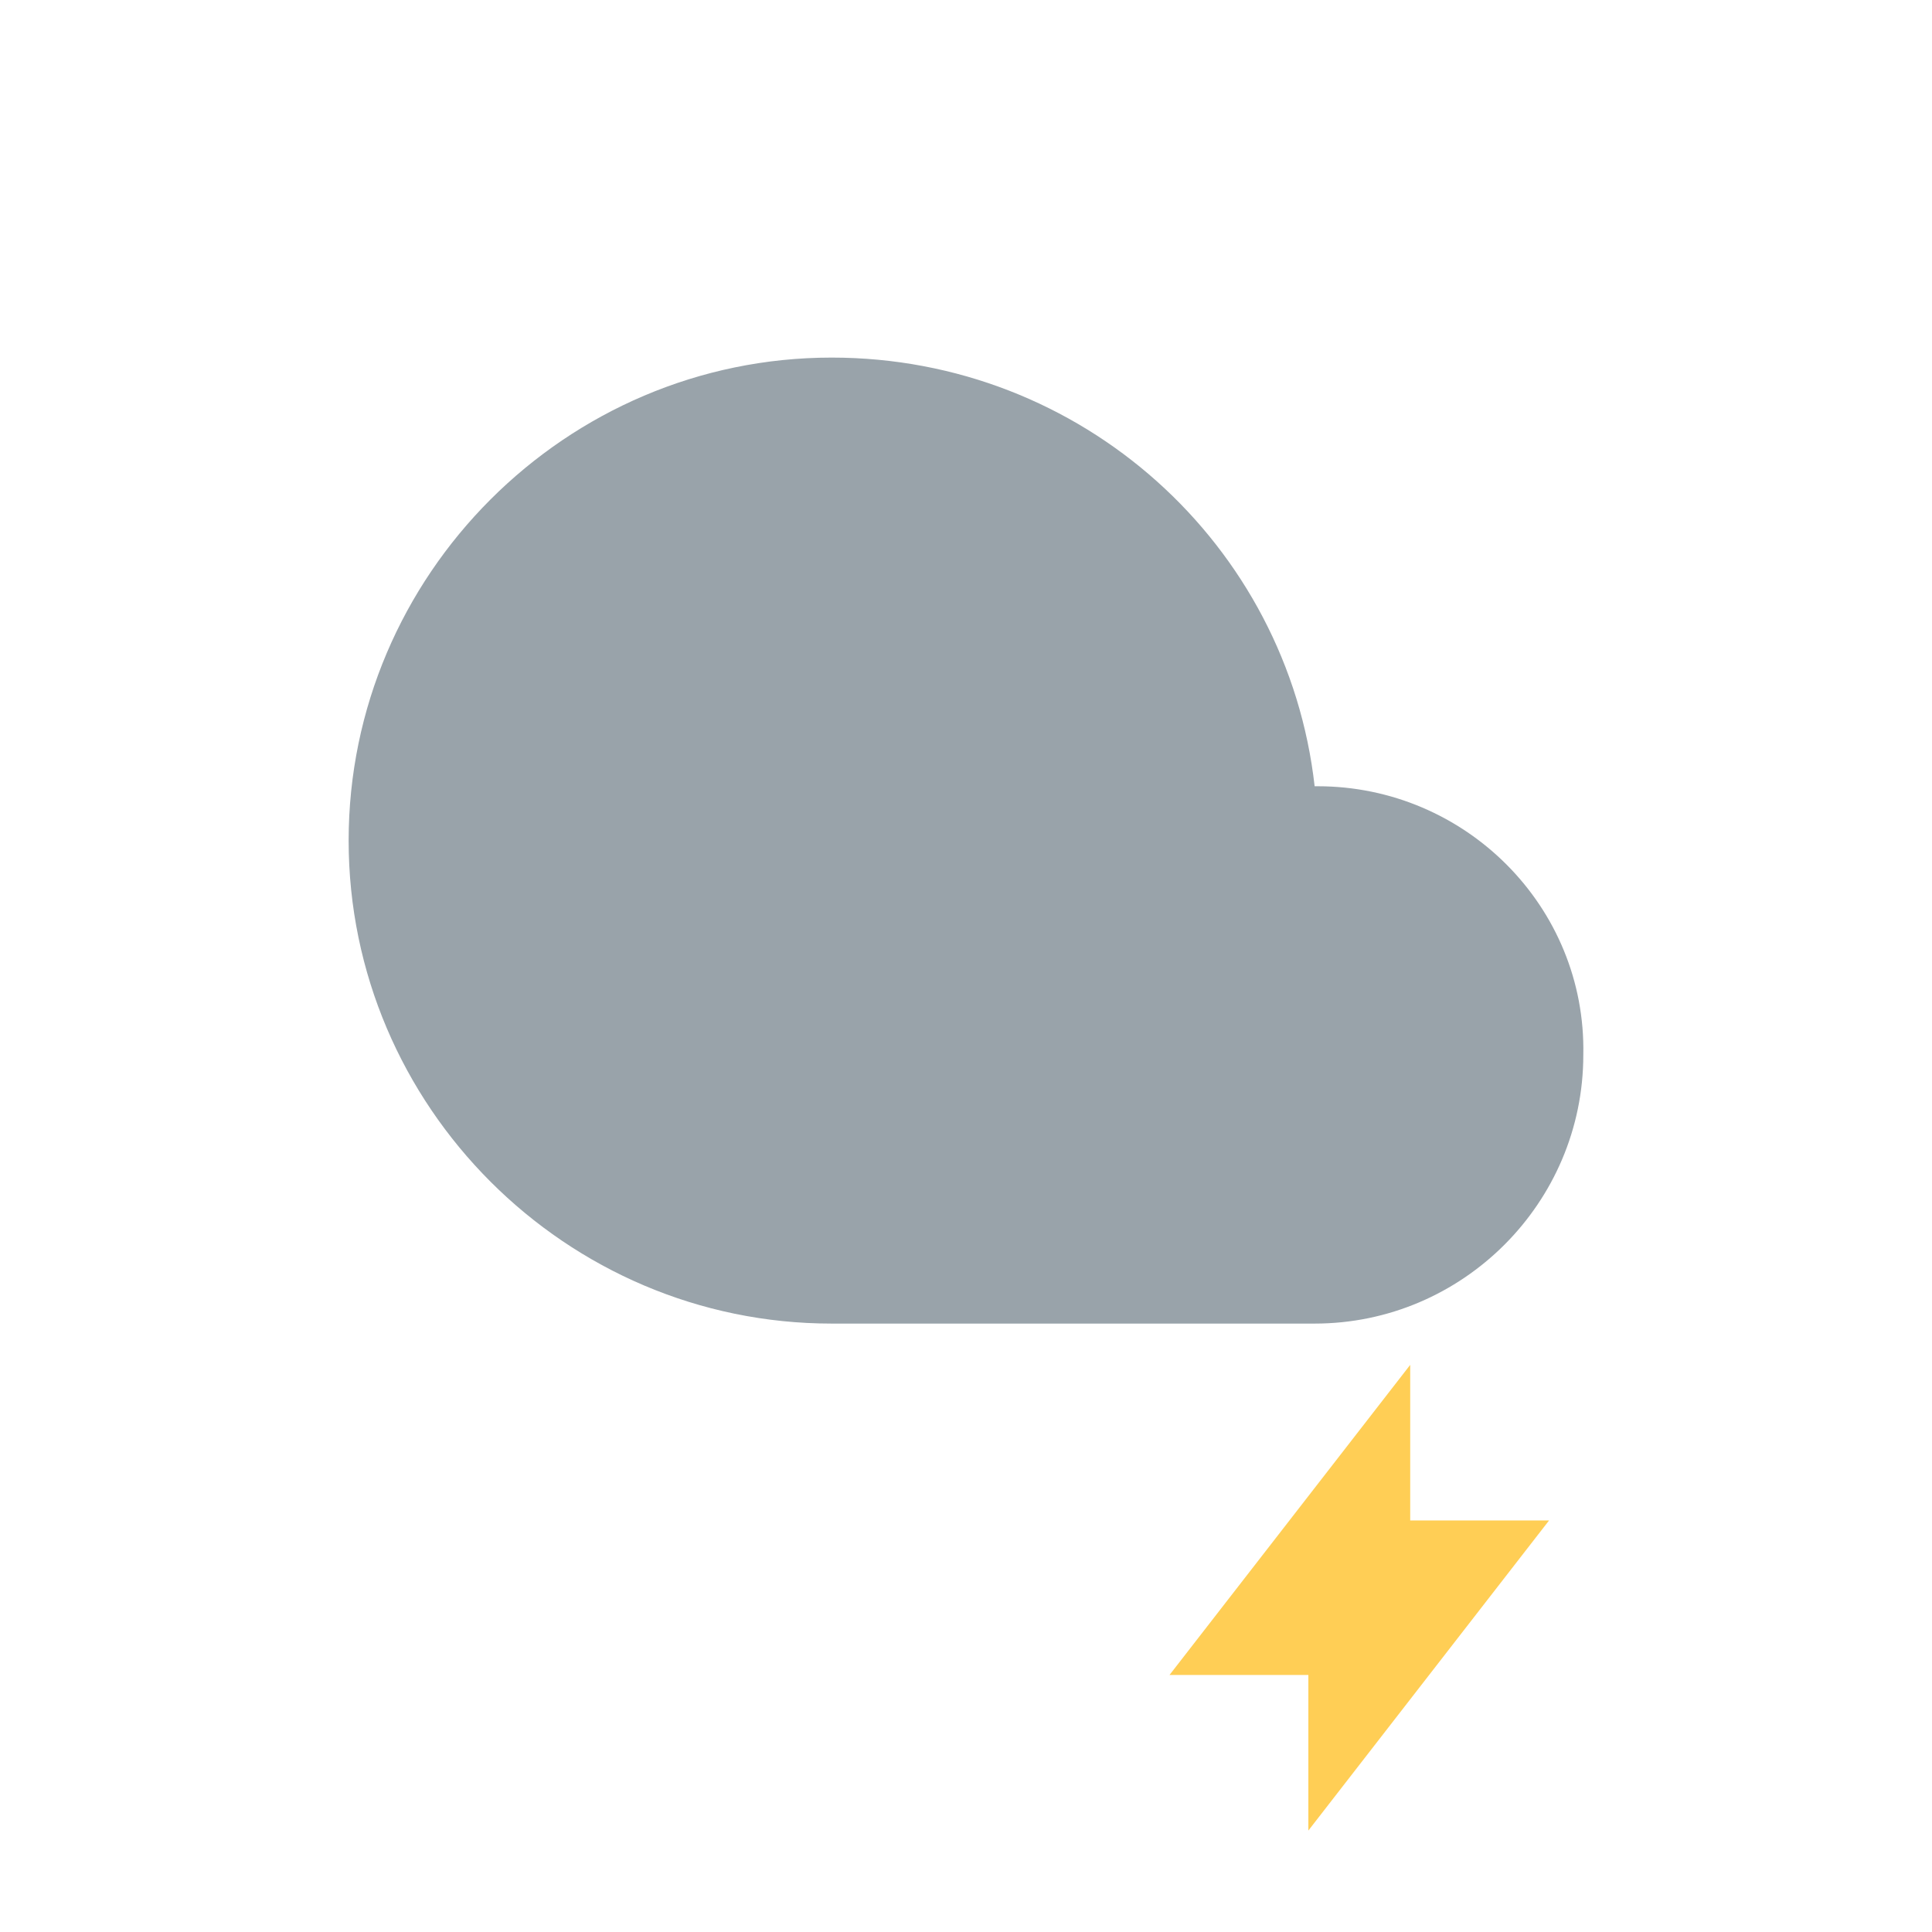
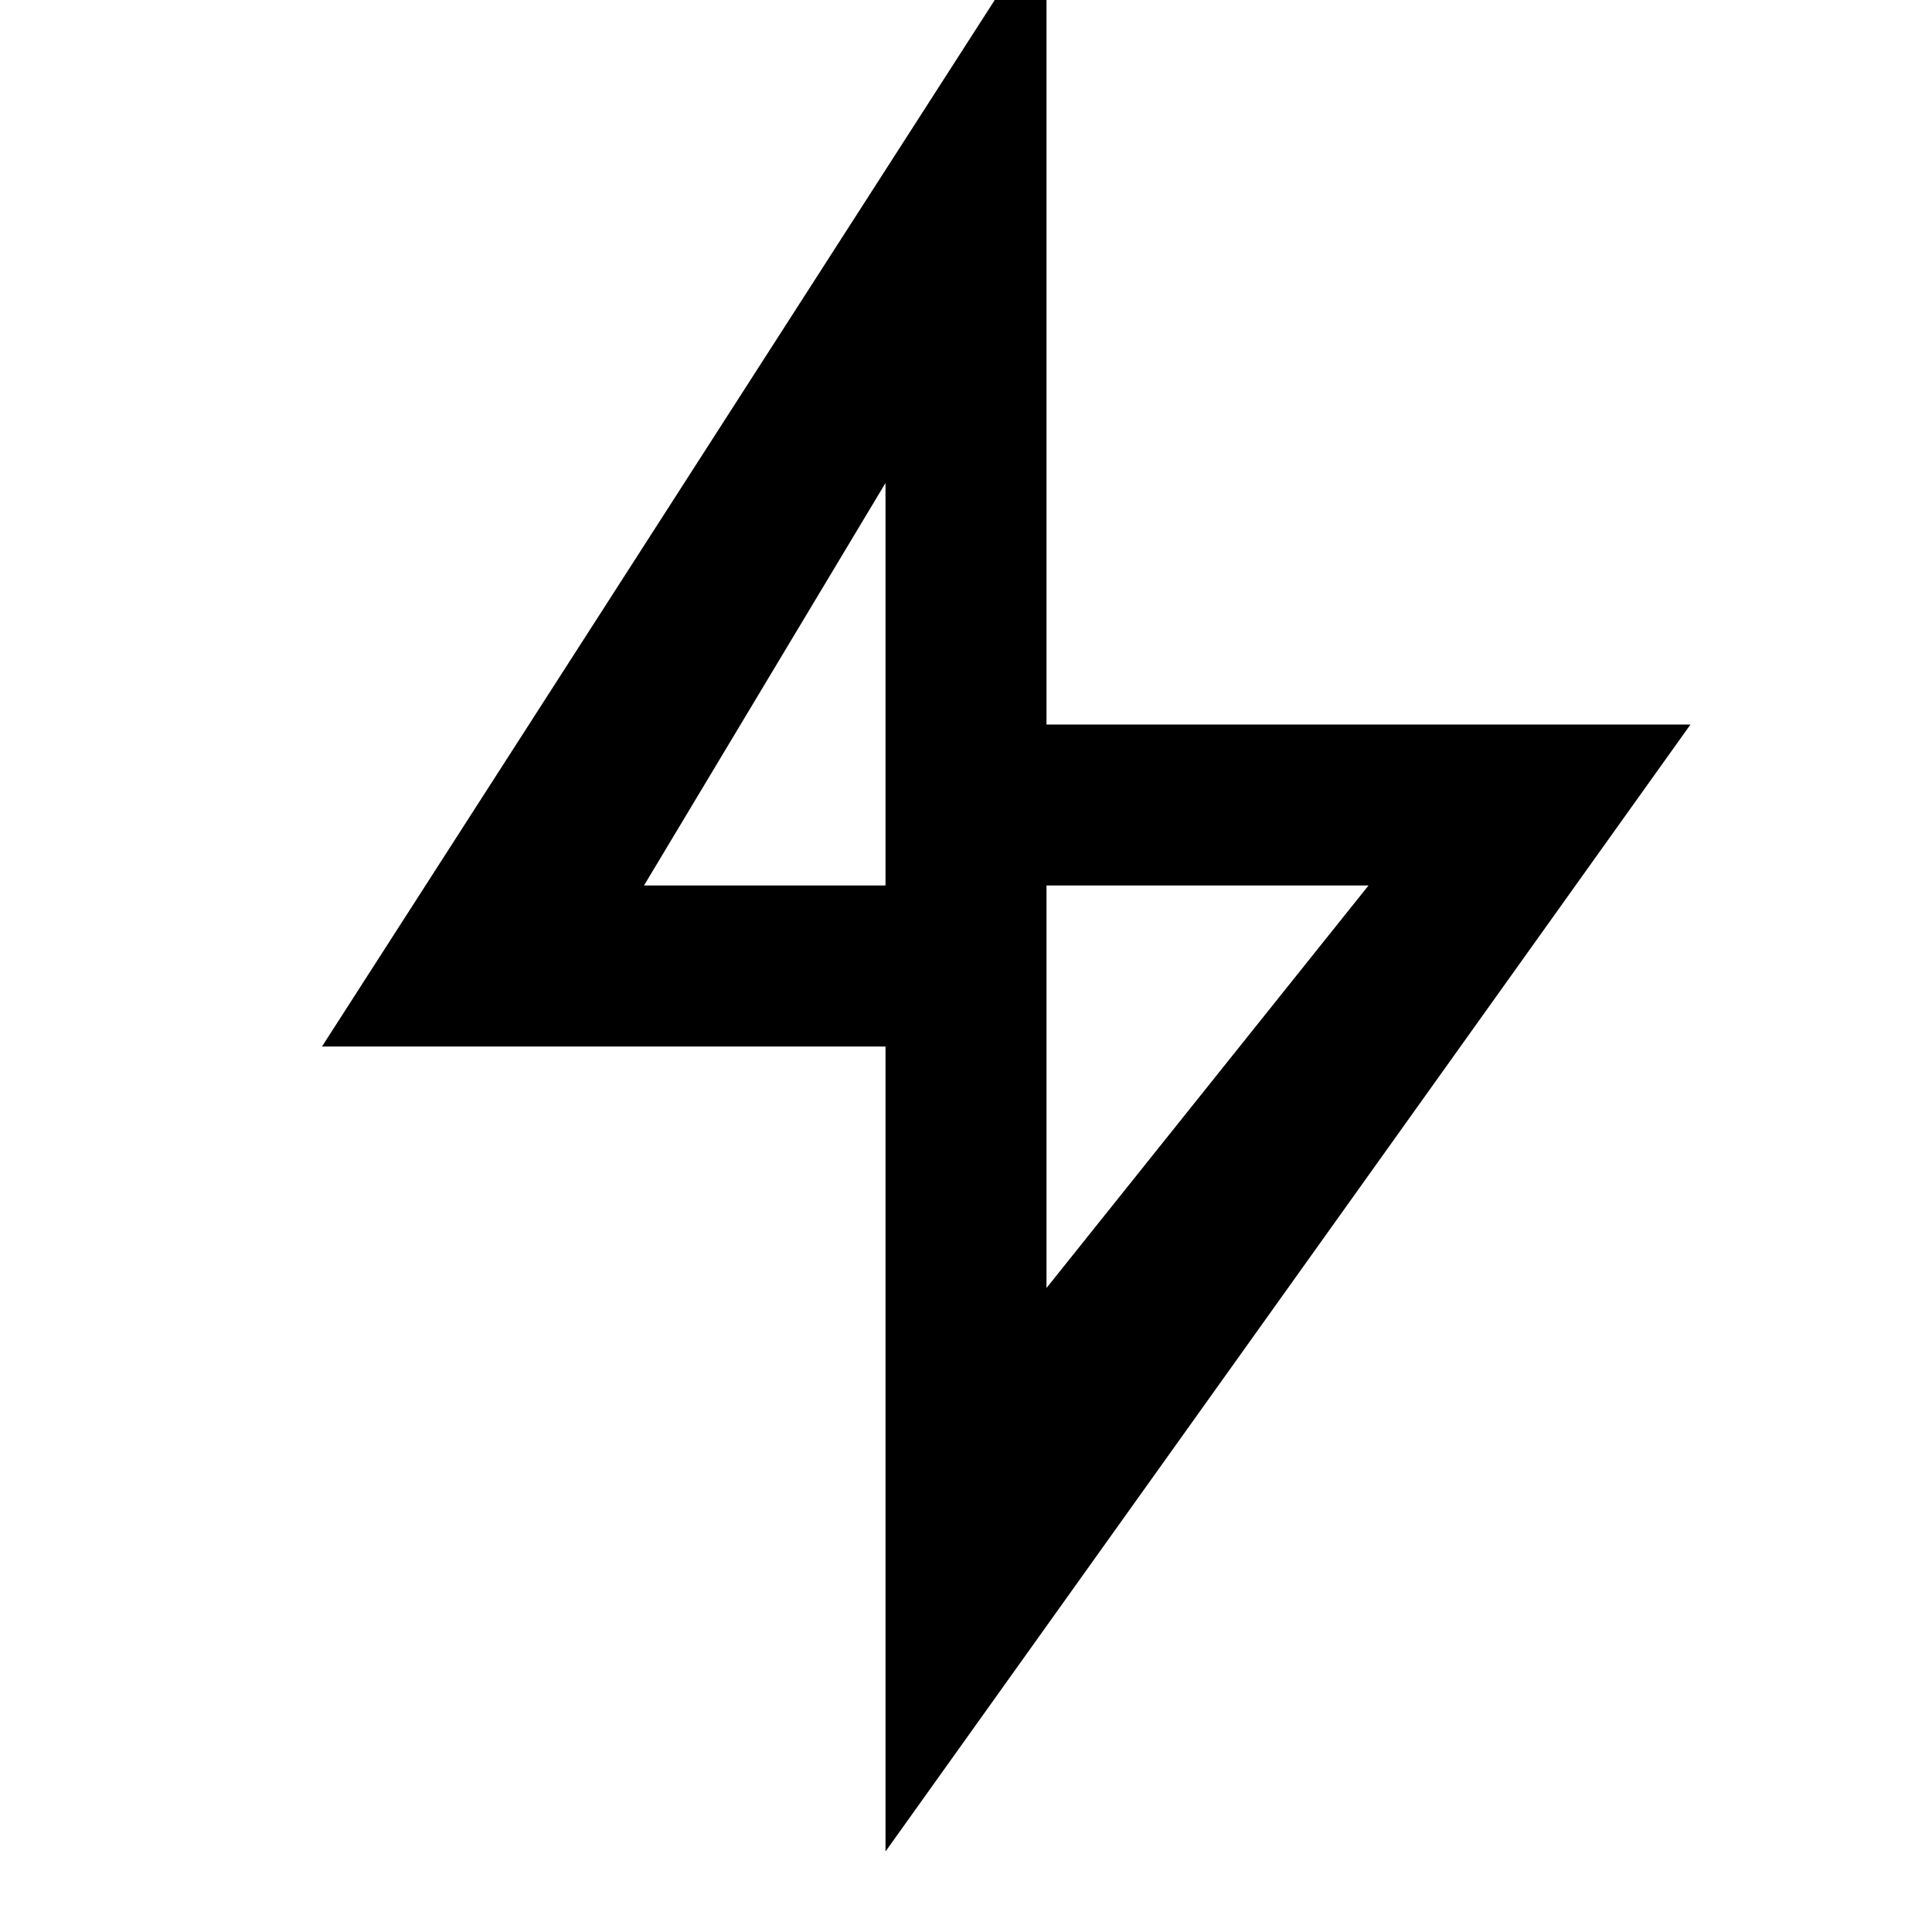
- <svg xmlns="http://www.w3.org/2000/svg" shape-rendering="geometricPrecision" text-rendering="geometricPrecision" viewBox="0 0 64 64" style="white-space: pre;">
-   <g transform="translate(32,27.8455) translate(-20.4509,-16)">
-     <path id="_a0" fill="#99a3aa" d="M32.1,14.2C32.1,14.2,32,14.2,32,14.2C31.1,6.2,24.3,0,16,0C7.2,0,0,7.2,0,16C0,24.8,7.2,32,16,32L32,32C36.9,32,40.9,28,40.9,23.1C41,18.2,37,14.2,32.1,14.2Z" transform="translate(20.4509,16) translate(0,0) translate(-20.4509,-16)" />
-   </g>
-   <g transform="translate(23.1692,50.8367) translate(-0.730772,-1.51026)">
-     <path id="_a1" fill="none" stroke="#51F4EB" stroke-width="3.656" stroke-linecap="round" stroke-linejoin="round" stroke-miterlimit="10" d="M3.3,1.8L3.3,1.8" opacity="0" transform="translate(-1.83846,-1.8)" />
-   </g>
-   <g transform="translate(33.3808,50.8367) translate(-0.730772,-1.51026)">
-     <path id="_a2" fill="none" stroke="#51F4EB" stroke-width="3.656" stroke-linecap="round" stroke-linejoin="round" stroke-miterlimit="10" d="M3.3,1.8L3.3,1.8" opacity="0" transform="translate(-1.83846,-1.8)" />
-   </g>
-   <path id="_a3" fill="#FFCE55" d="M23.143,38.672L31.116,28.4L31.116,33.555L35.715,33.555L27.742,43.827L27.742,38.672Z" opacity="1" transform="translate(15.5991,16.8129)" />
+ <svg xmlns="http://www.w3.org/2000/svg" enable-background="new 0 0 24 24" height="24px" id="Layer_1" version="1.1" viewBox="0 0 24 24" width="24px" xml:space="preserve">
+   <path d="M21,9h-8V-1L4,13h7v10L21,9z M17,11l-4,5v-5H17z M8,11l3-5v5H8z" />
</svg>
